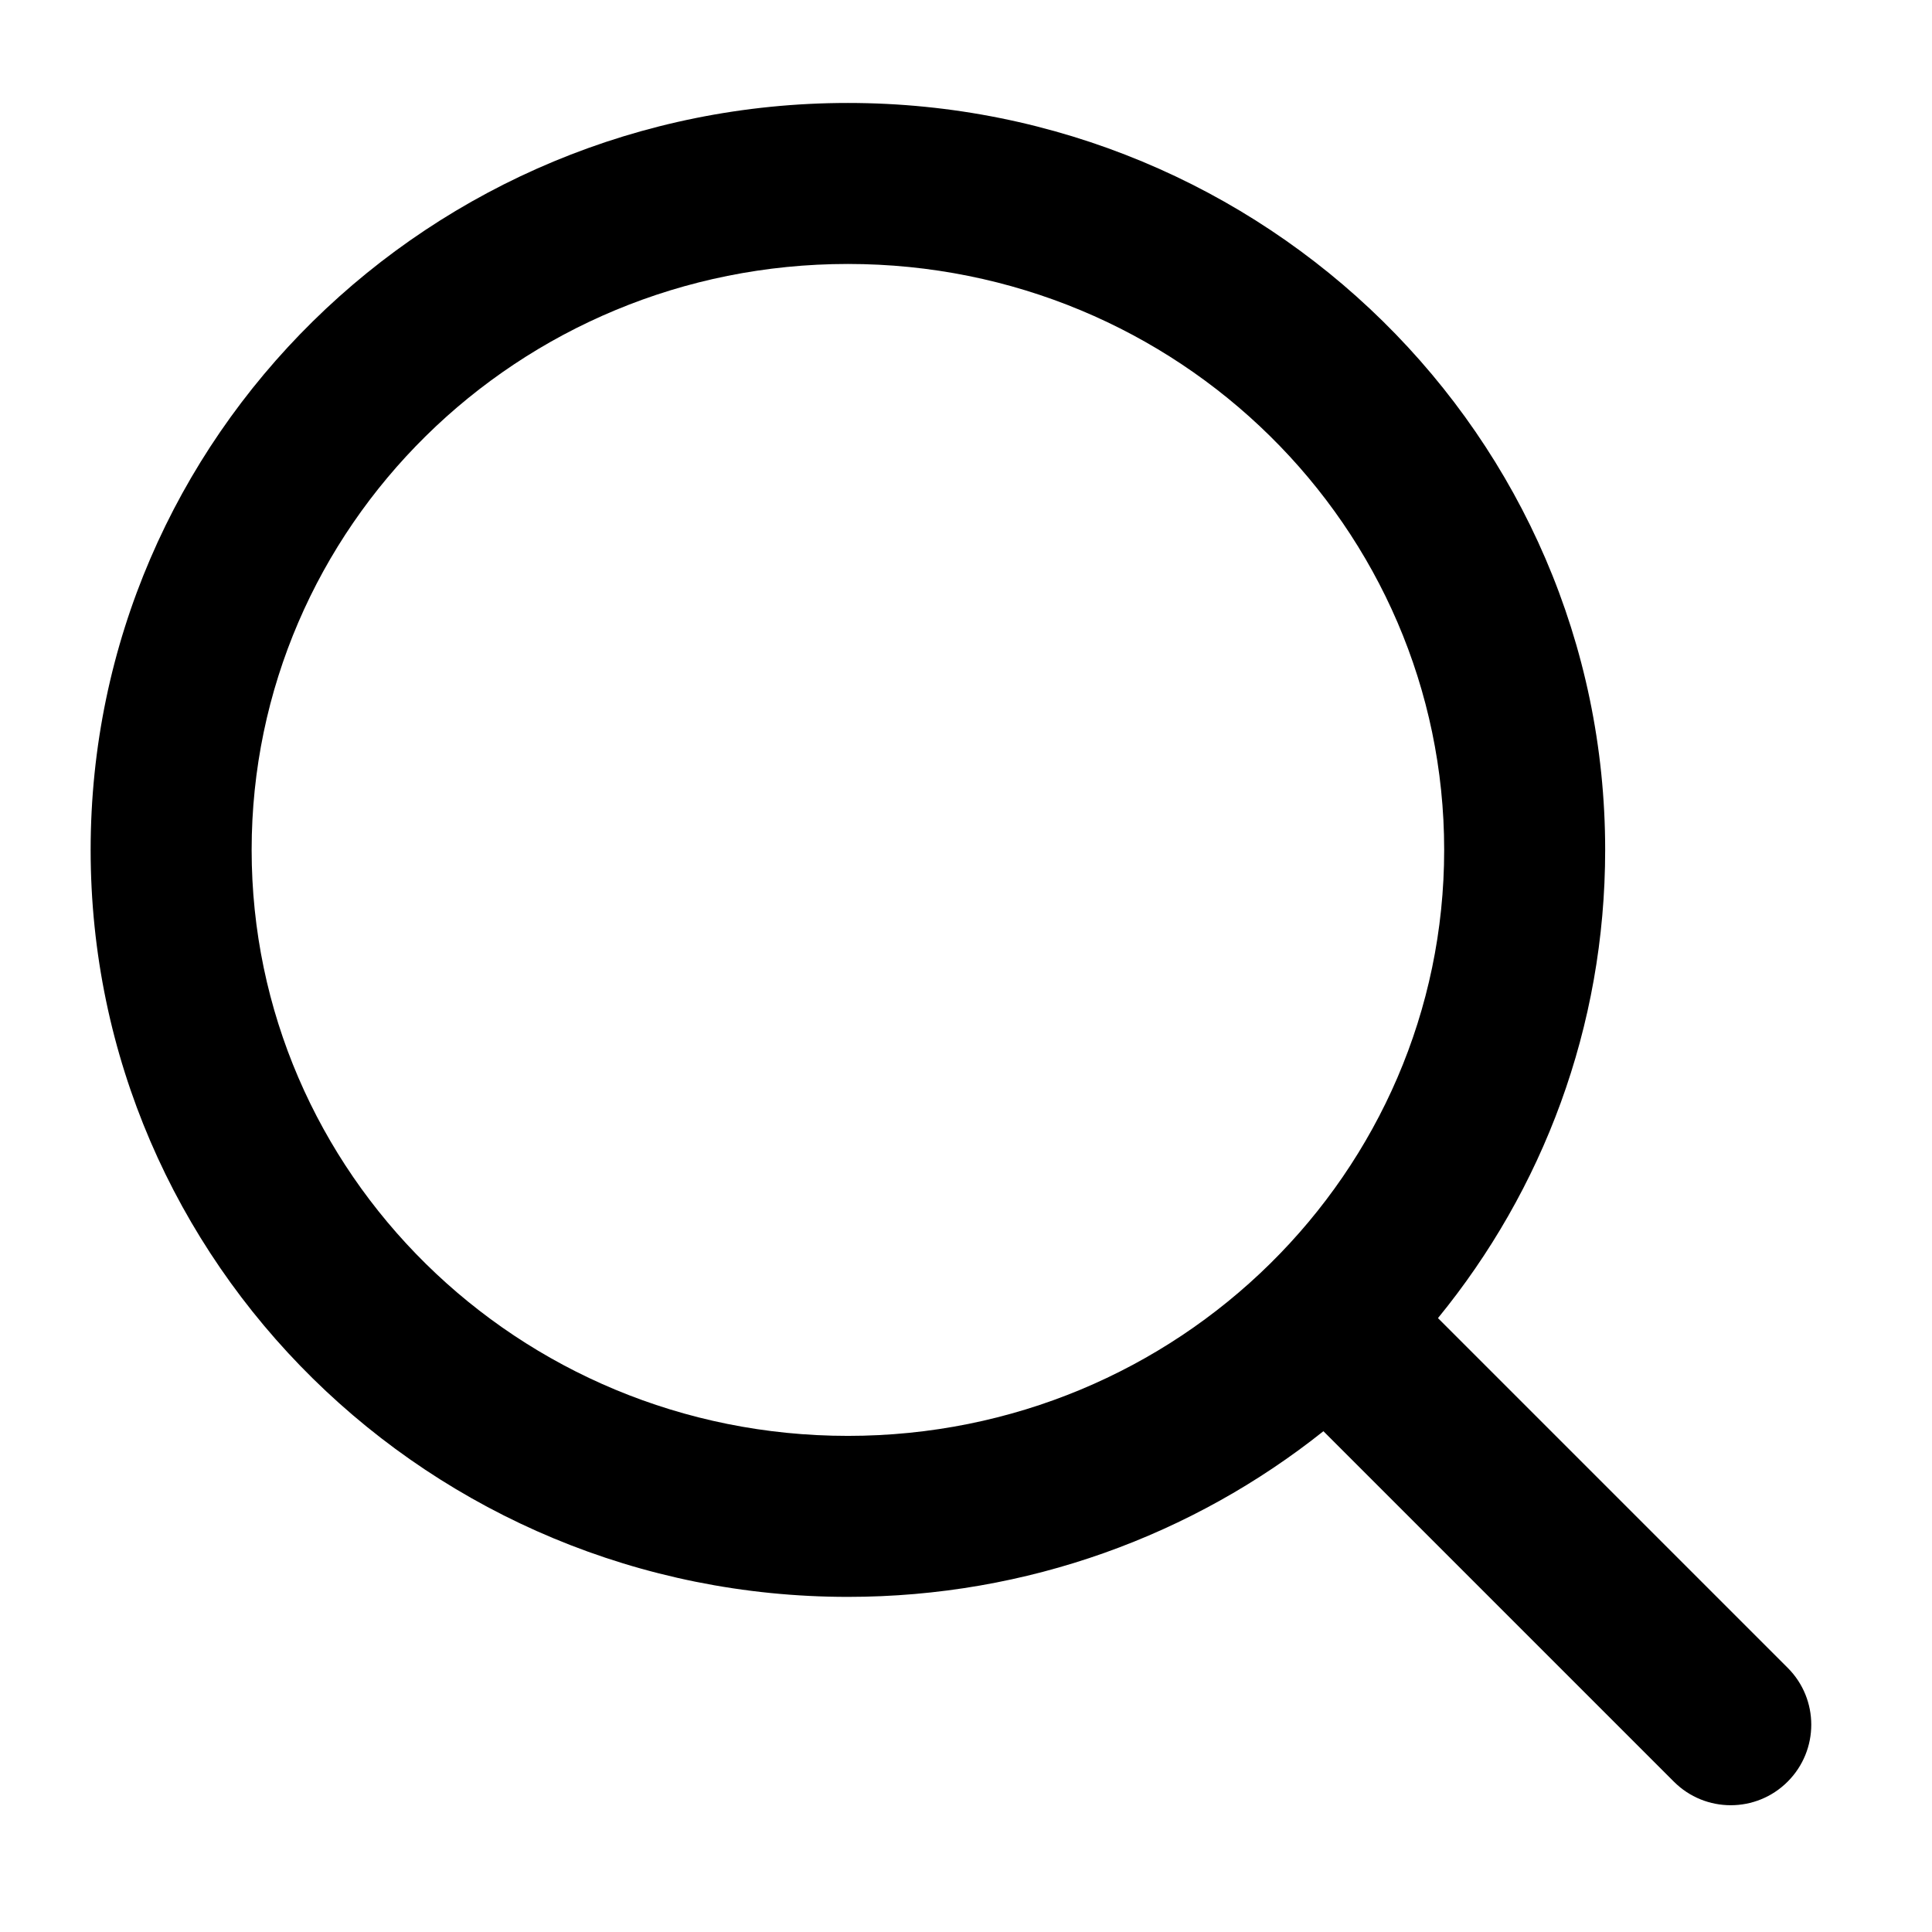
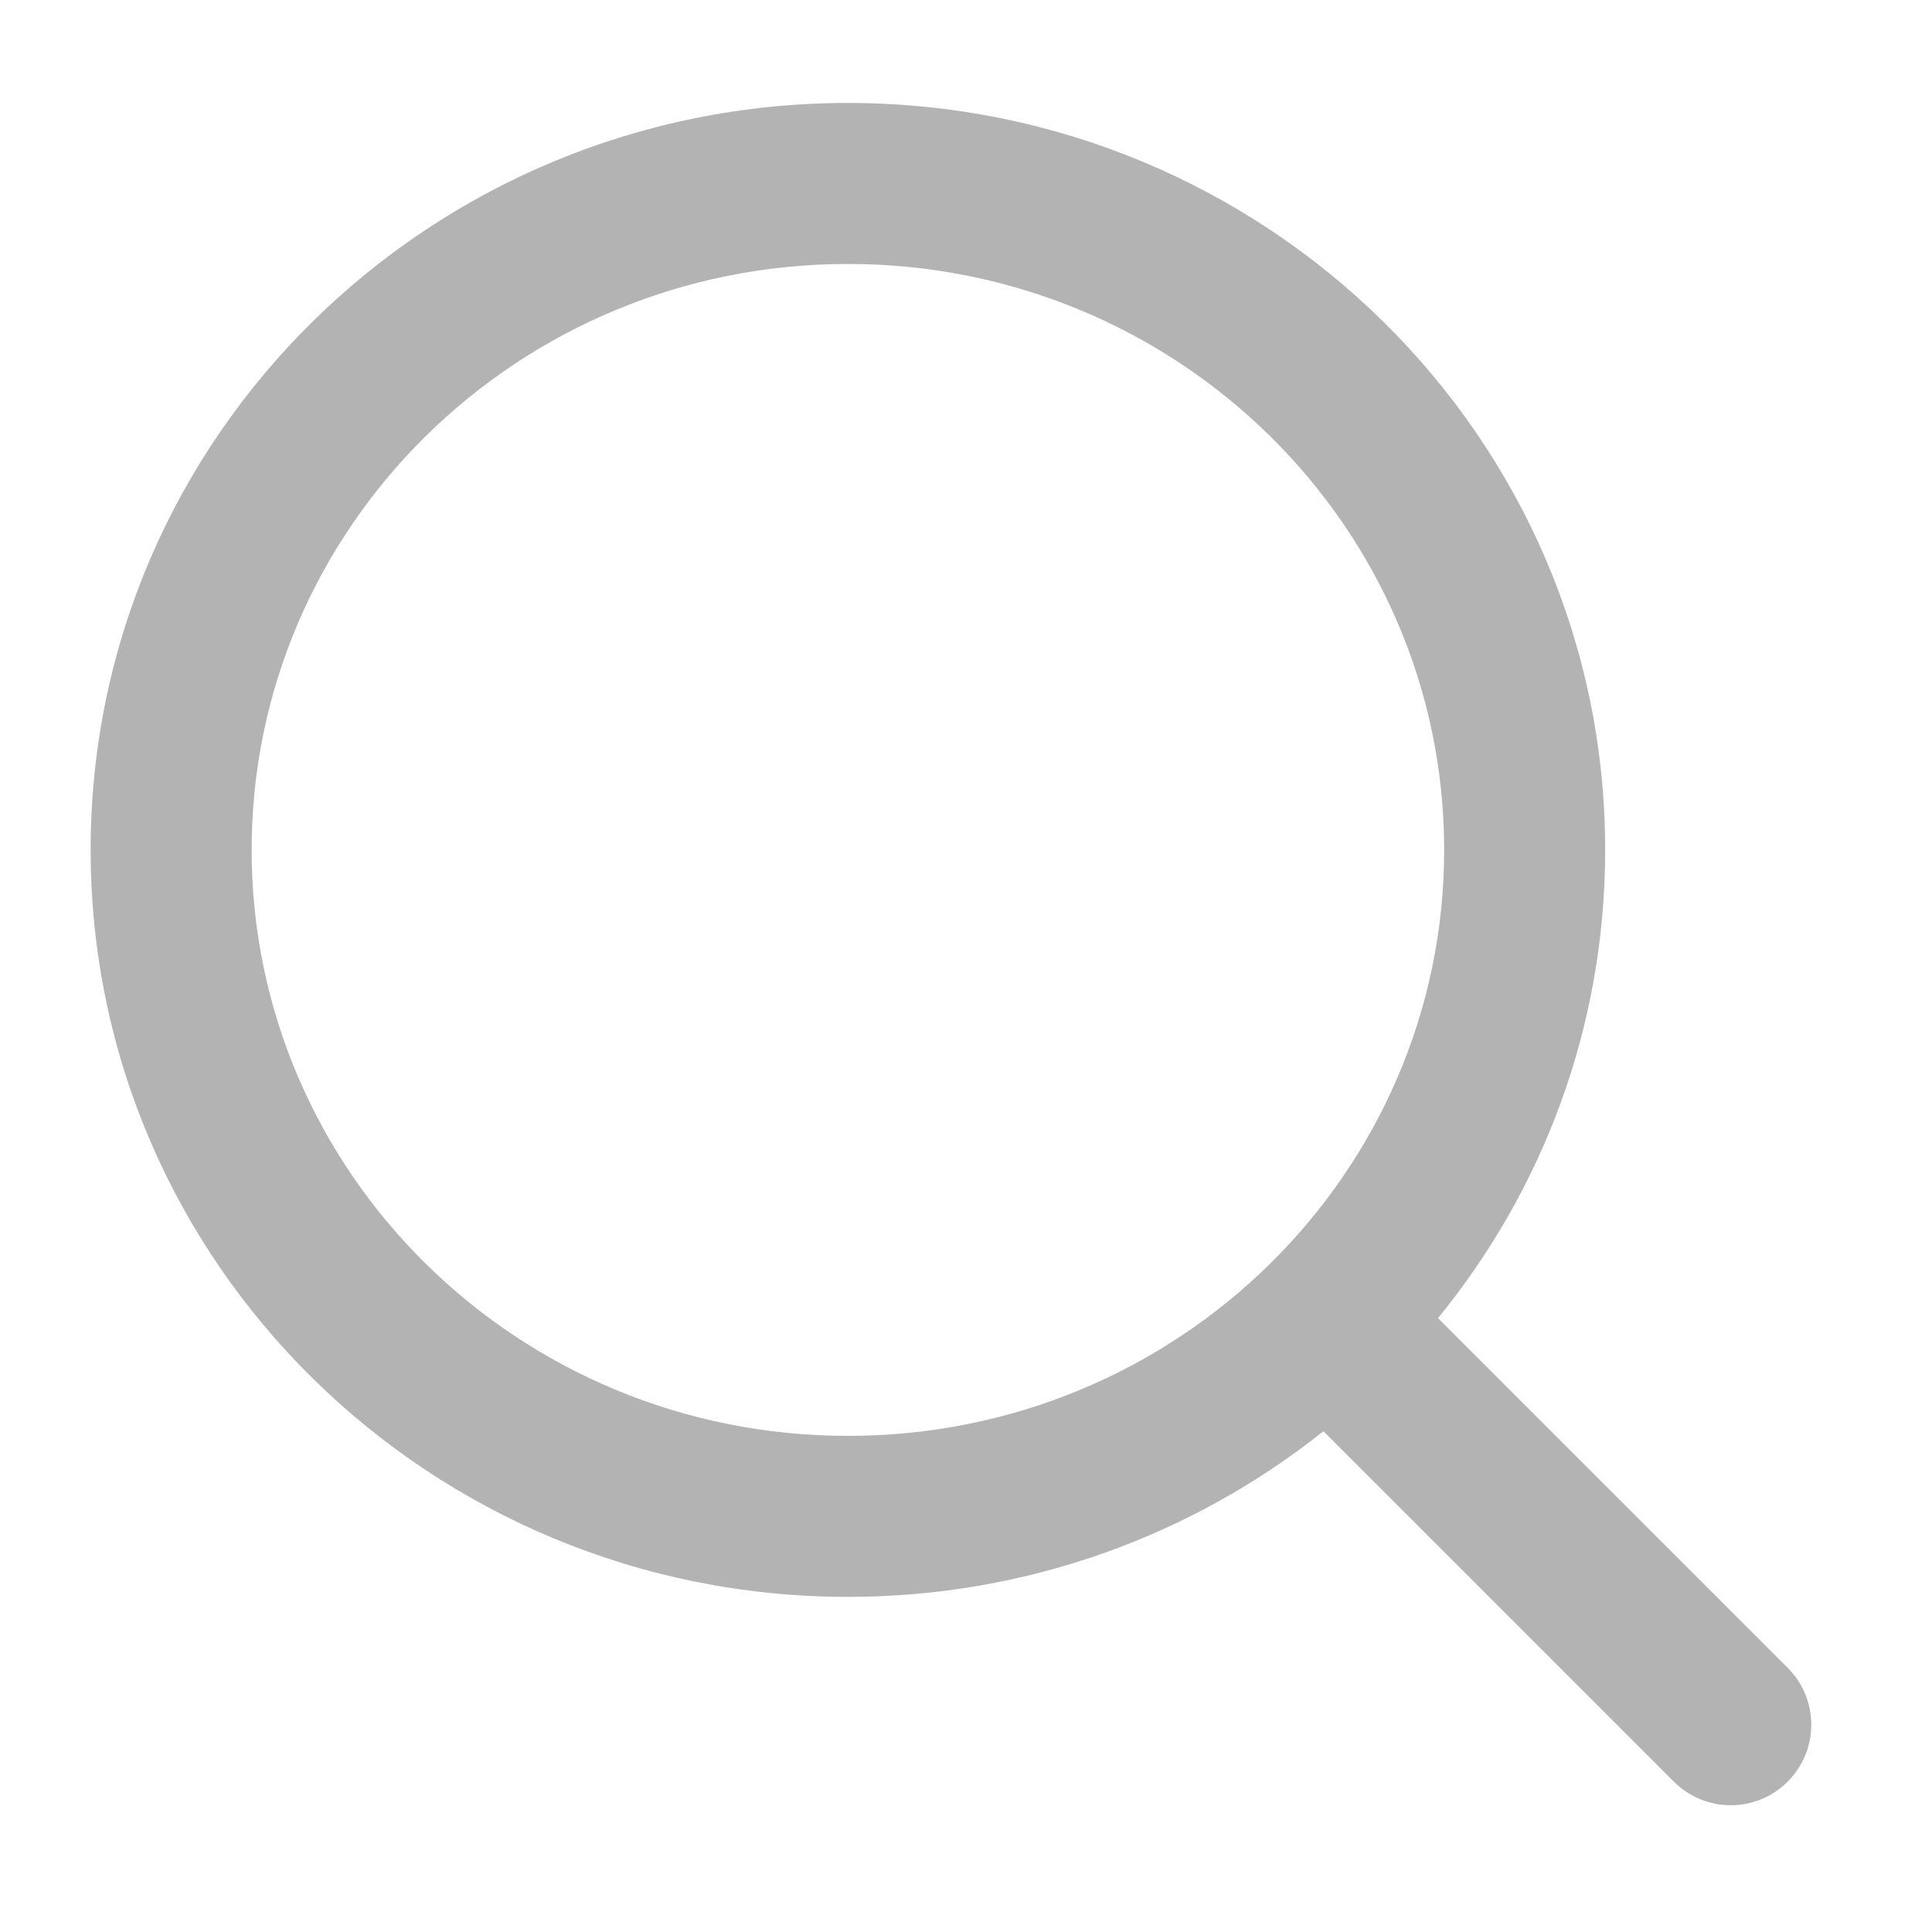
- <svg xmlns="http://www.w3.org/2000/svg" width="24" height="24" viewBox="0 0 24 24">
+ <svg xmlns="http://www.w3.org/2000/svg" fill="rgb(179, 179, 179)" class="svg-element" viewBox="0 0 24 24">
  <path d="M10.533 1.279C5.352 1.279 1.126 5.419 1.126 10.558C1.126 15.697 5.352 19.837 10.533 19.837C12.767 19.837 14.823 19.067 16.44 17.779L20.793 22.132C21.183 22.523 21.817 22.523 22.207 22.132C22.598 21.741 22.598 21.108 22.207 20.718L17.863 16.374C19.162 14.785 19.94 12.763 19.94 10.558C19.94 5.419 15.714 1.279 10.533 1.279ZM3.126 10.558C3.126 6.552 6.428 3.279 10.533 3.279C14.638 3.279 17.94 6.552 17.94 10.558C17.94 14.564 14.638 17.837 10.533 17.837C6.428 17.837 3.126 14.564 3.126 10.558Z" />
</svg>
